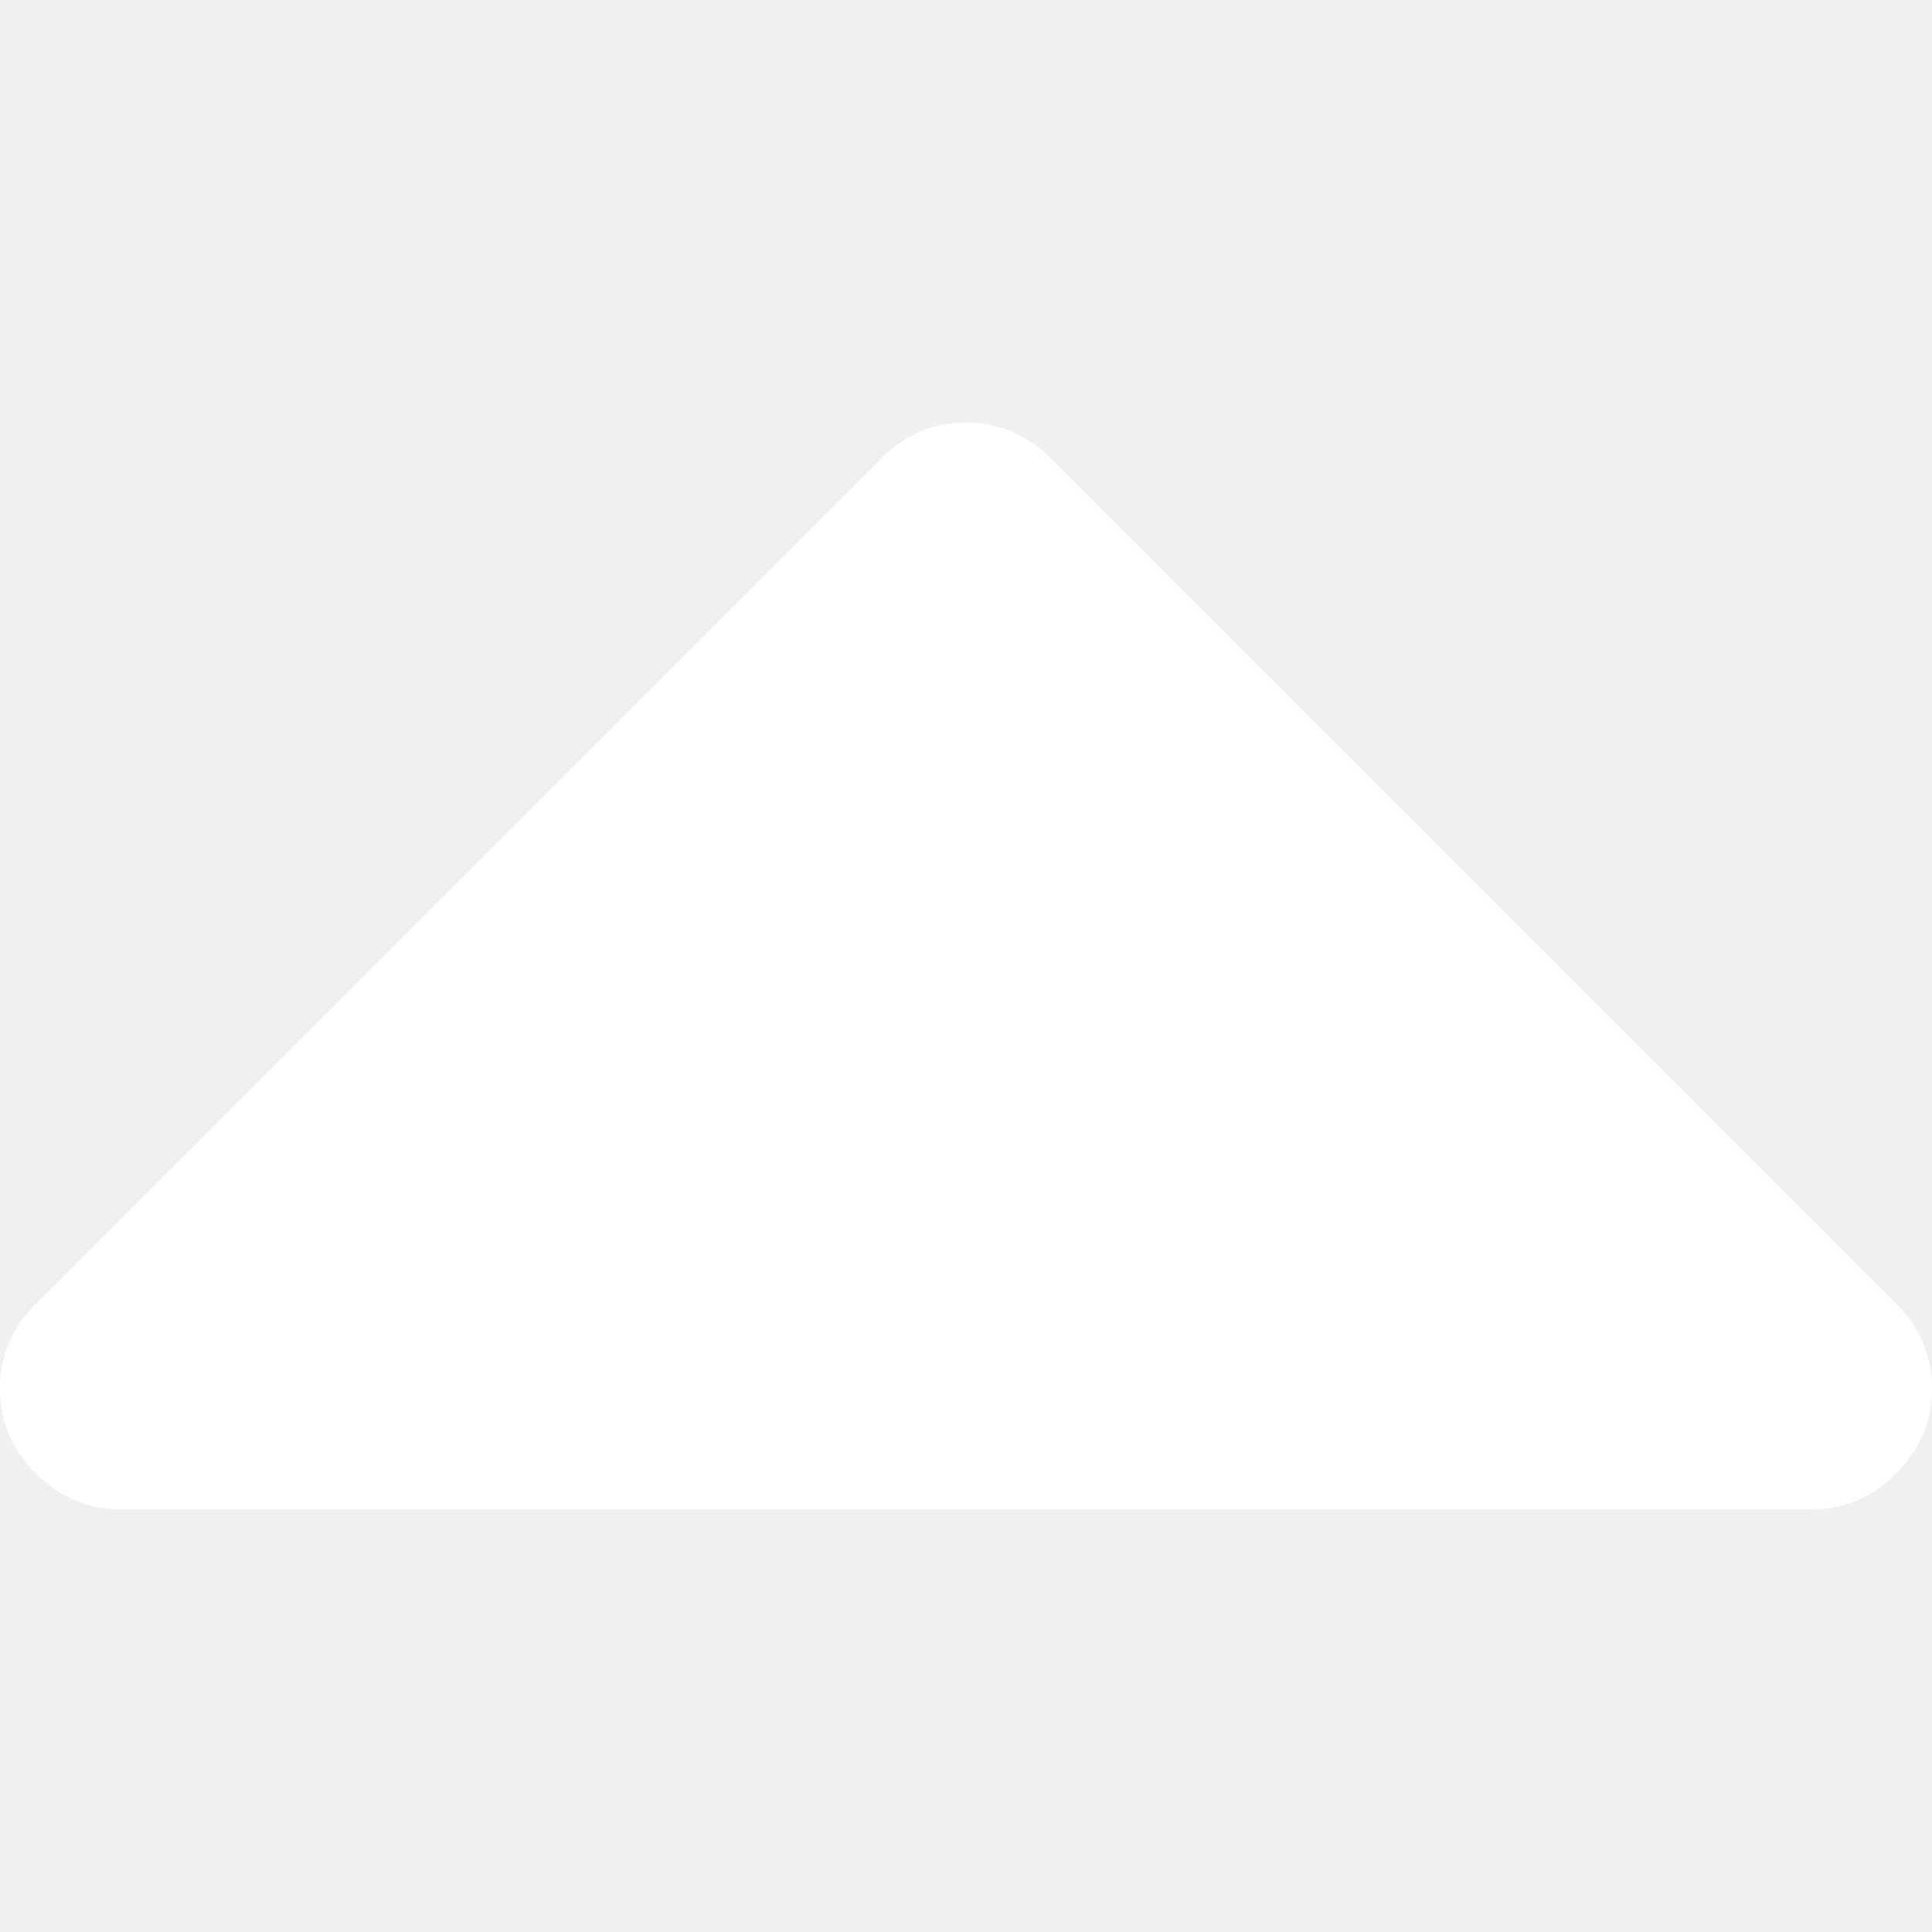
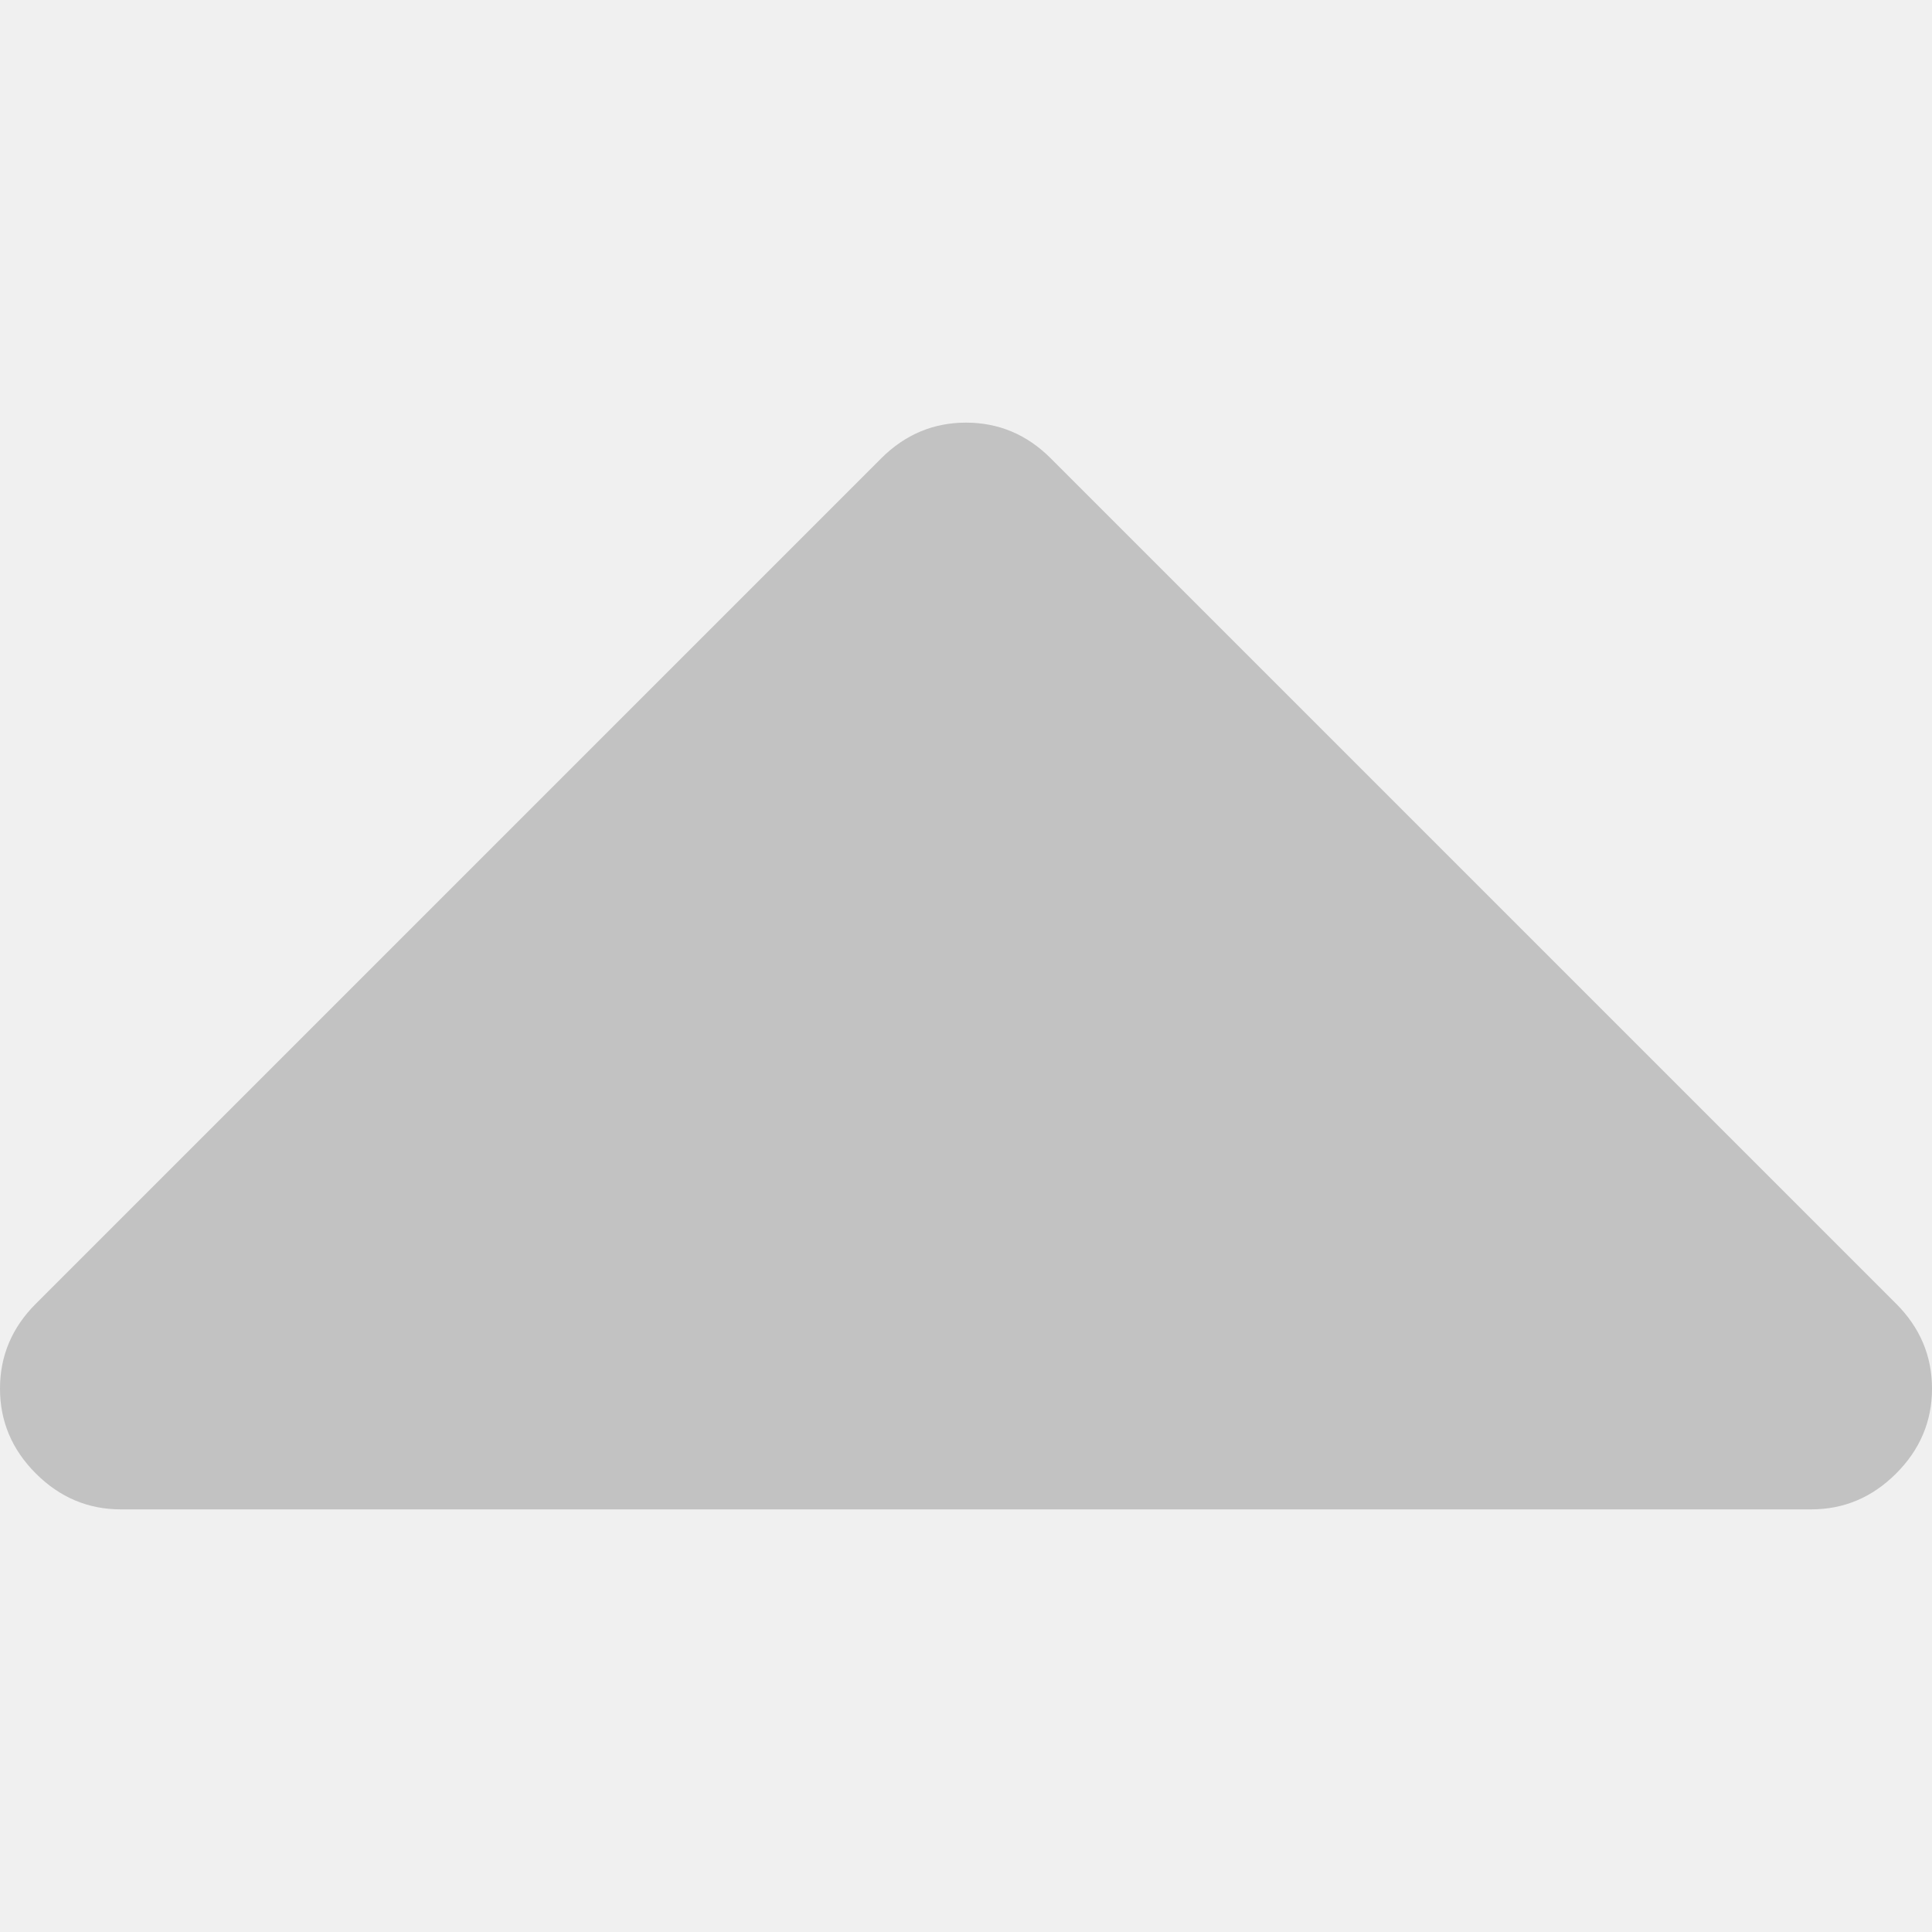
- <svg xmlns="http://www.w3.org/2000/svg" version="1.1" id="Capa_1" x="0px" y="0px" width="292.362px" height="292.362px" viewBox="0 0 292.362 292.362" fill="white" style="enable-background:new 0 0 292.362 292.362;" xml:space="preserve">
+ <svg xmlns="http://www.w3.org/2000/svg" version="1.1" id="Capa_1" x="0px" y="0px" width="292.362px" height="292.362px" viewBox="0 0 292.362 292.362" fill="#c2c2c2" style="enable-background:new 0 0 292.362 292.362;" xml:space="preserve">
  <g>
    <path d="M286.935,197.286L159.028,69.379c-3.613-3.617-7.895-5.424-12.847-5.424s-9.233,1.807-12.85,5.424L5.424,197.286   C1.807,200.9,0,205.184,0,210.132s1.807,9.233,5.424,12.847c3.621,3.617,7.902,5.428,12.85,5.428h255.813   c4.949,0,9.233-1.811,12.848-5.428c3.613-3.613,5.427-7.898,5.427-12.847S290.548,200.9,286.935,197.286z" />
  </g>
  <g>
</g>
  <g>
</g>
  <g>
</g>
  <g>
</g>
  <g>
</g>
  <g>
</g>
  <g>
</g>
  <g>
</g>
  <g>
</g>
  <g>
</g>
  <g>
</g>
  <g>
</g>
  <g>
</g>
  <g>
</g>
  <g>
</g>
</svg>
